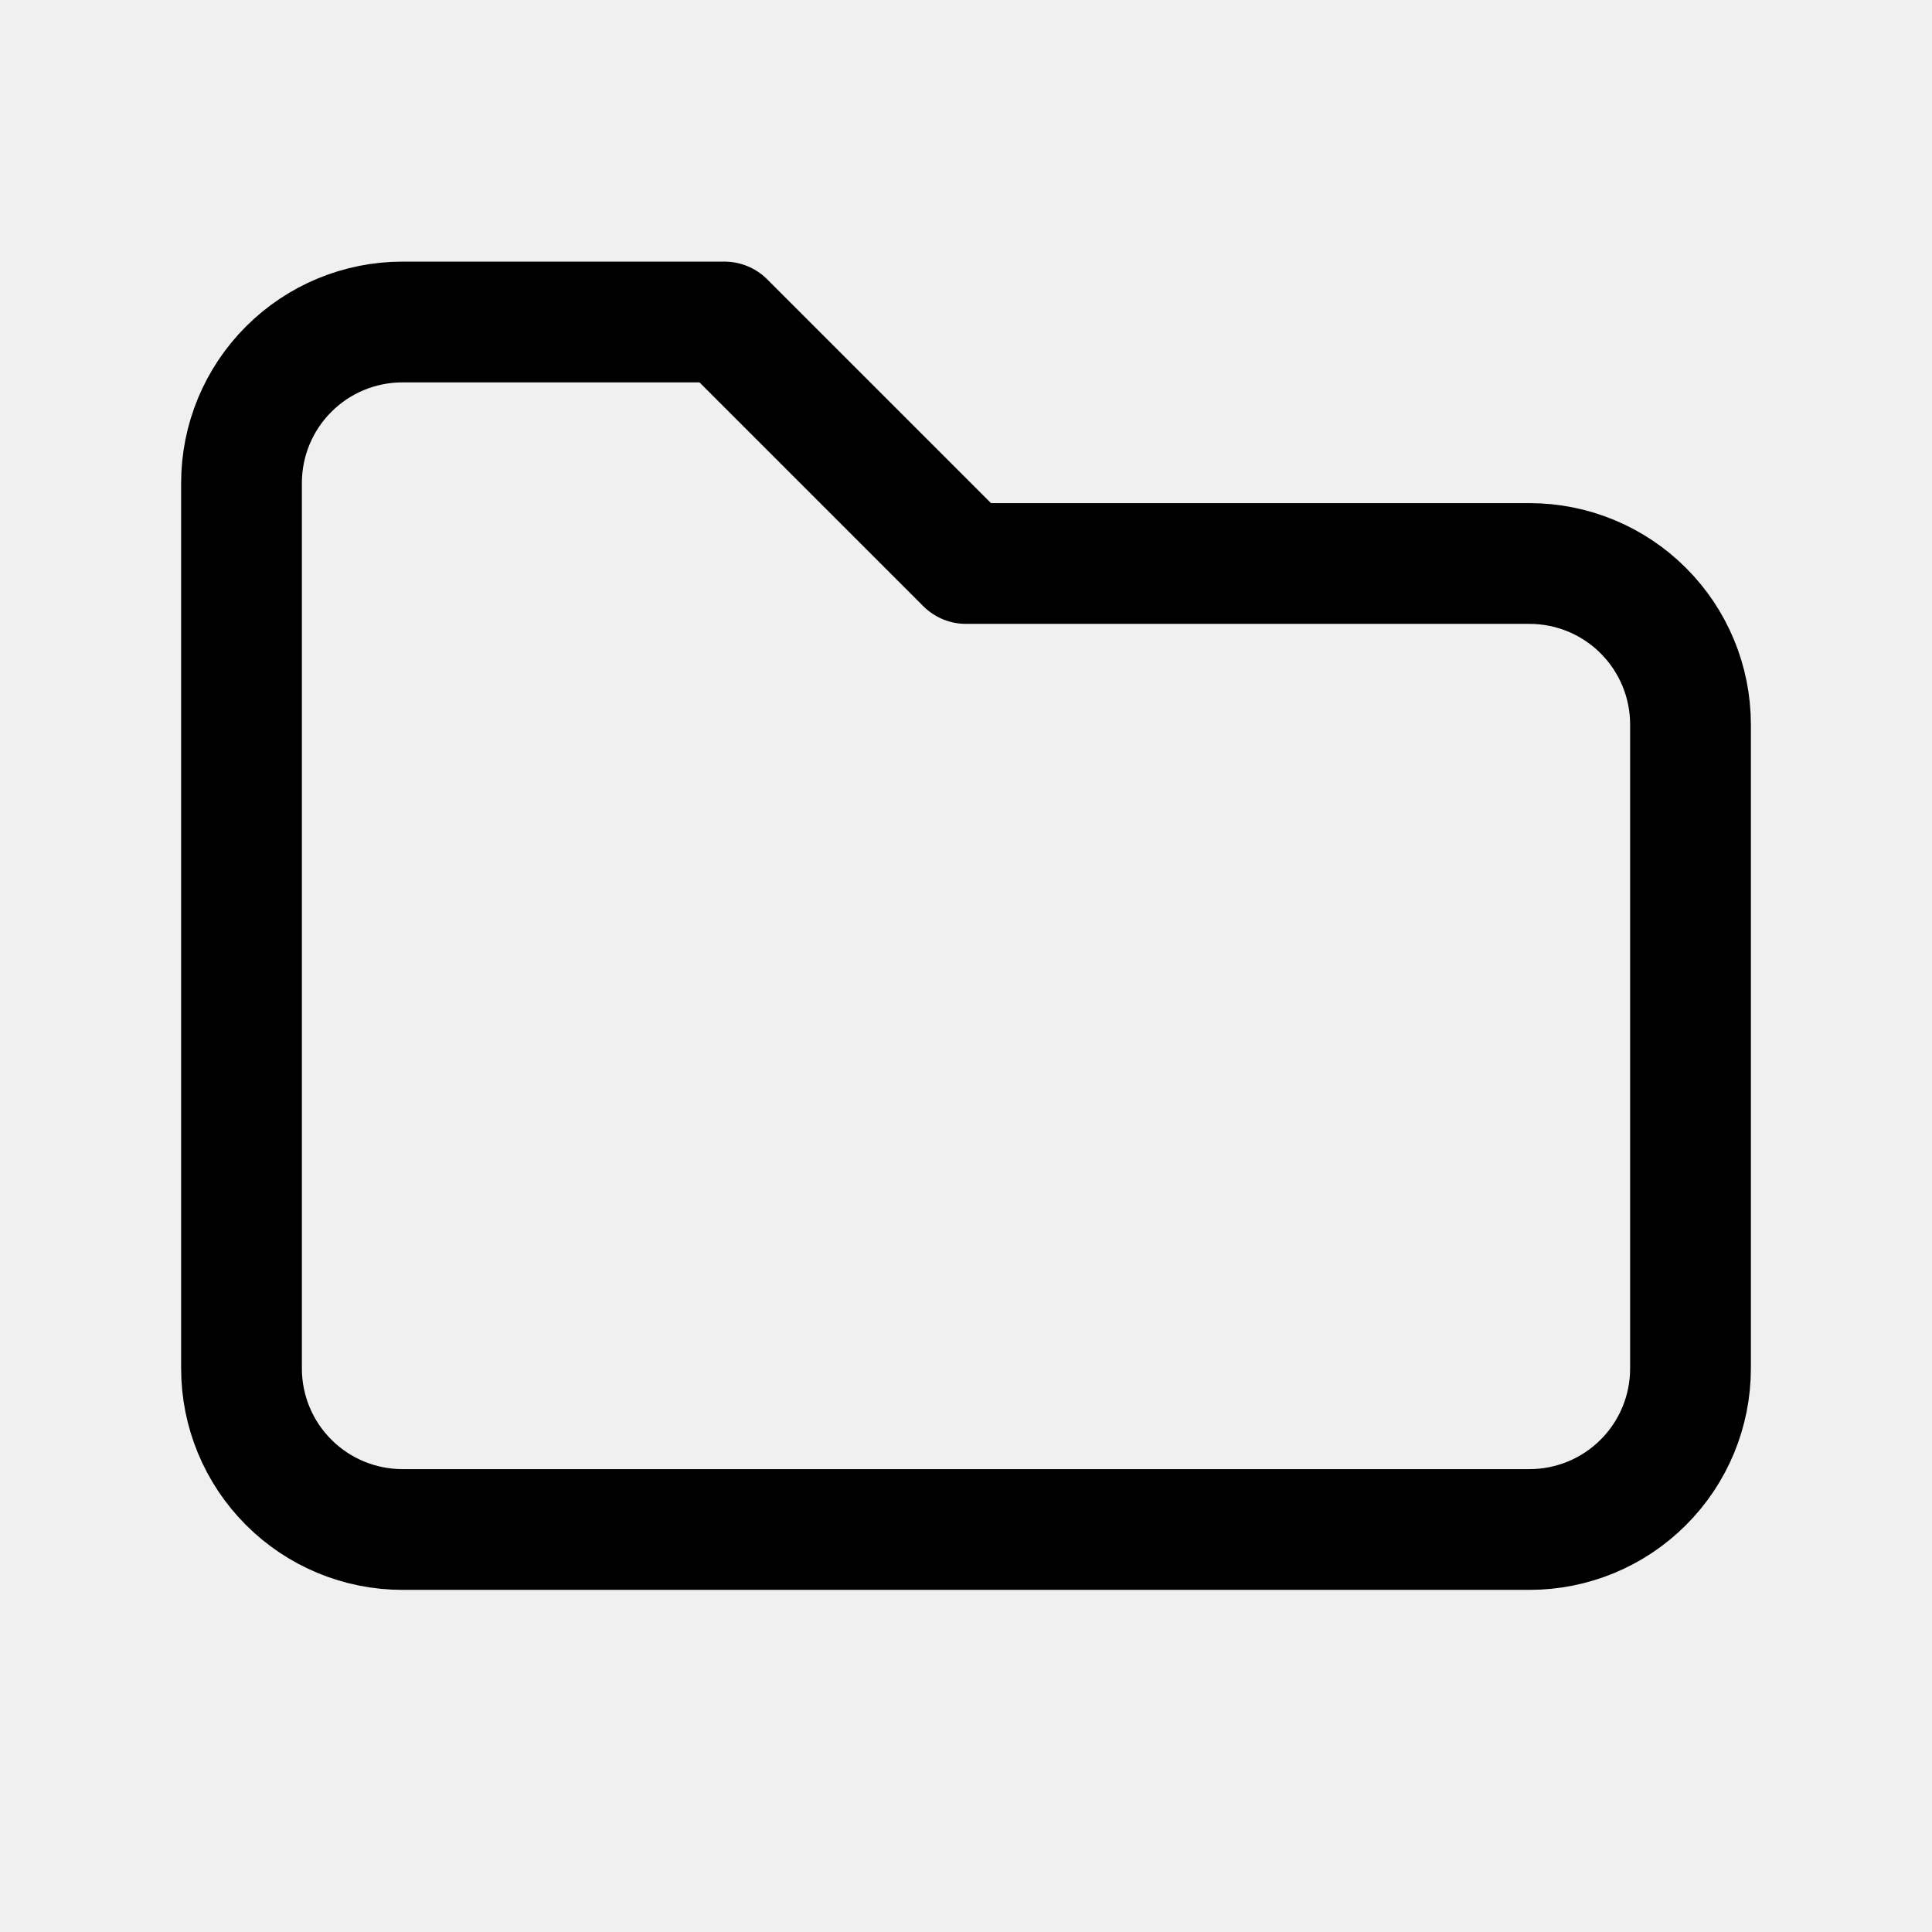
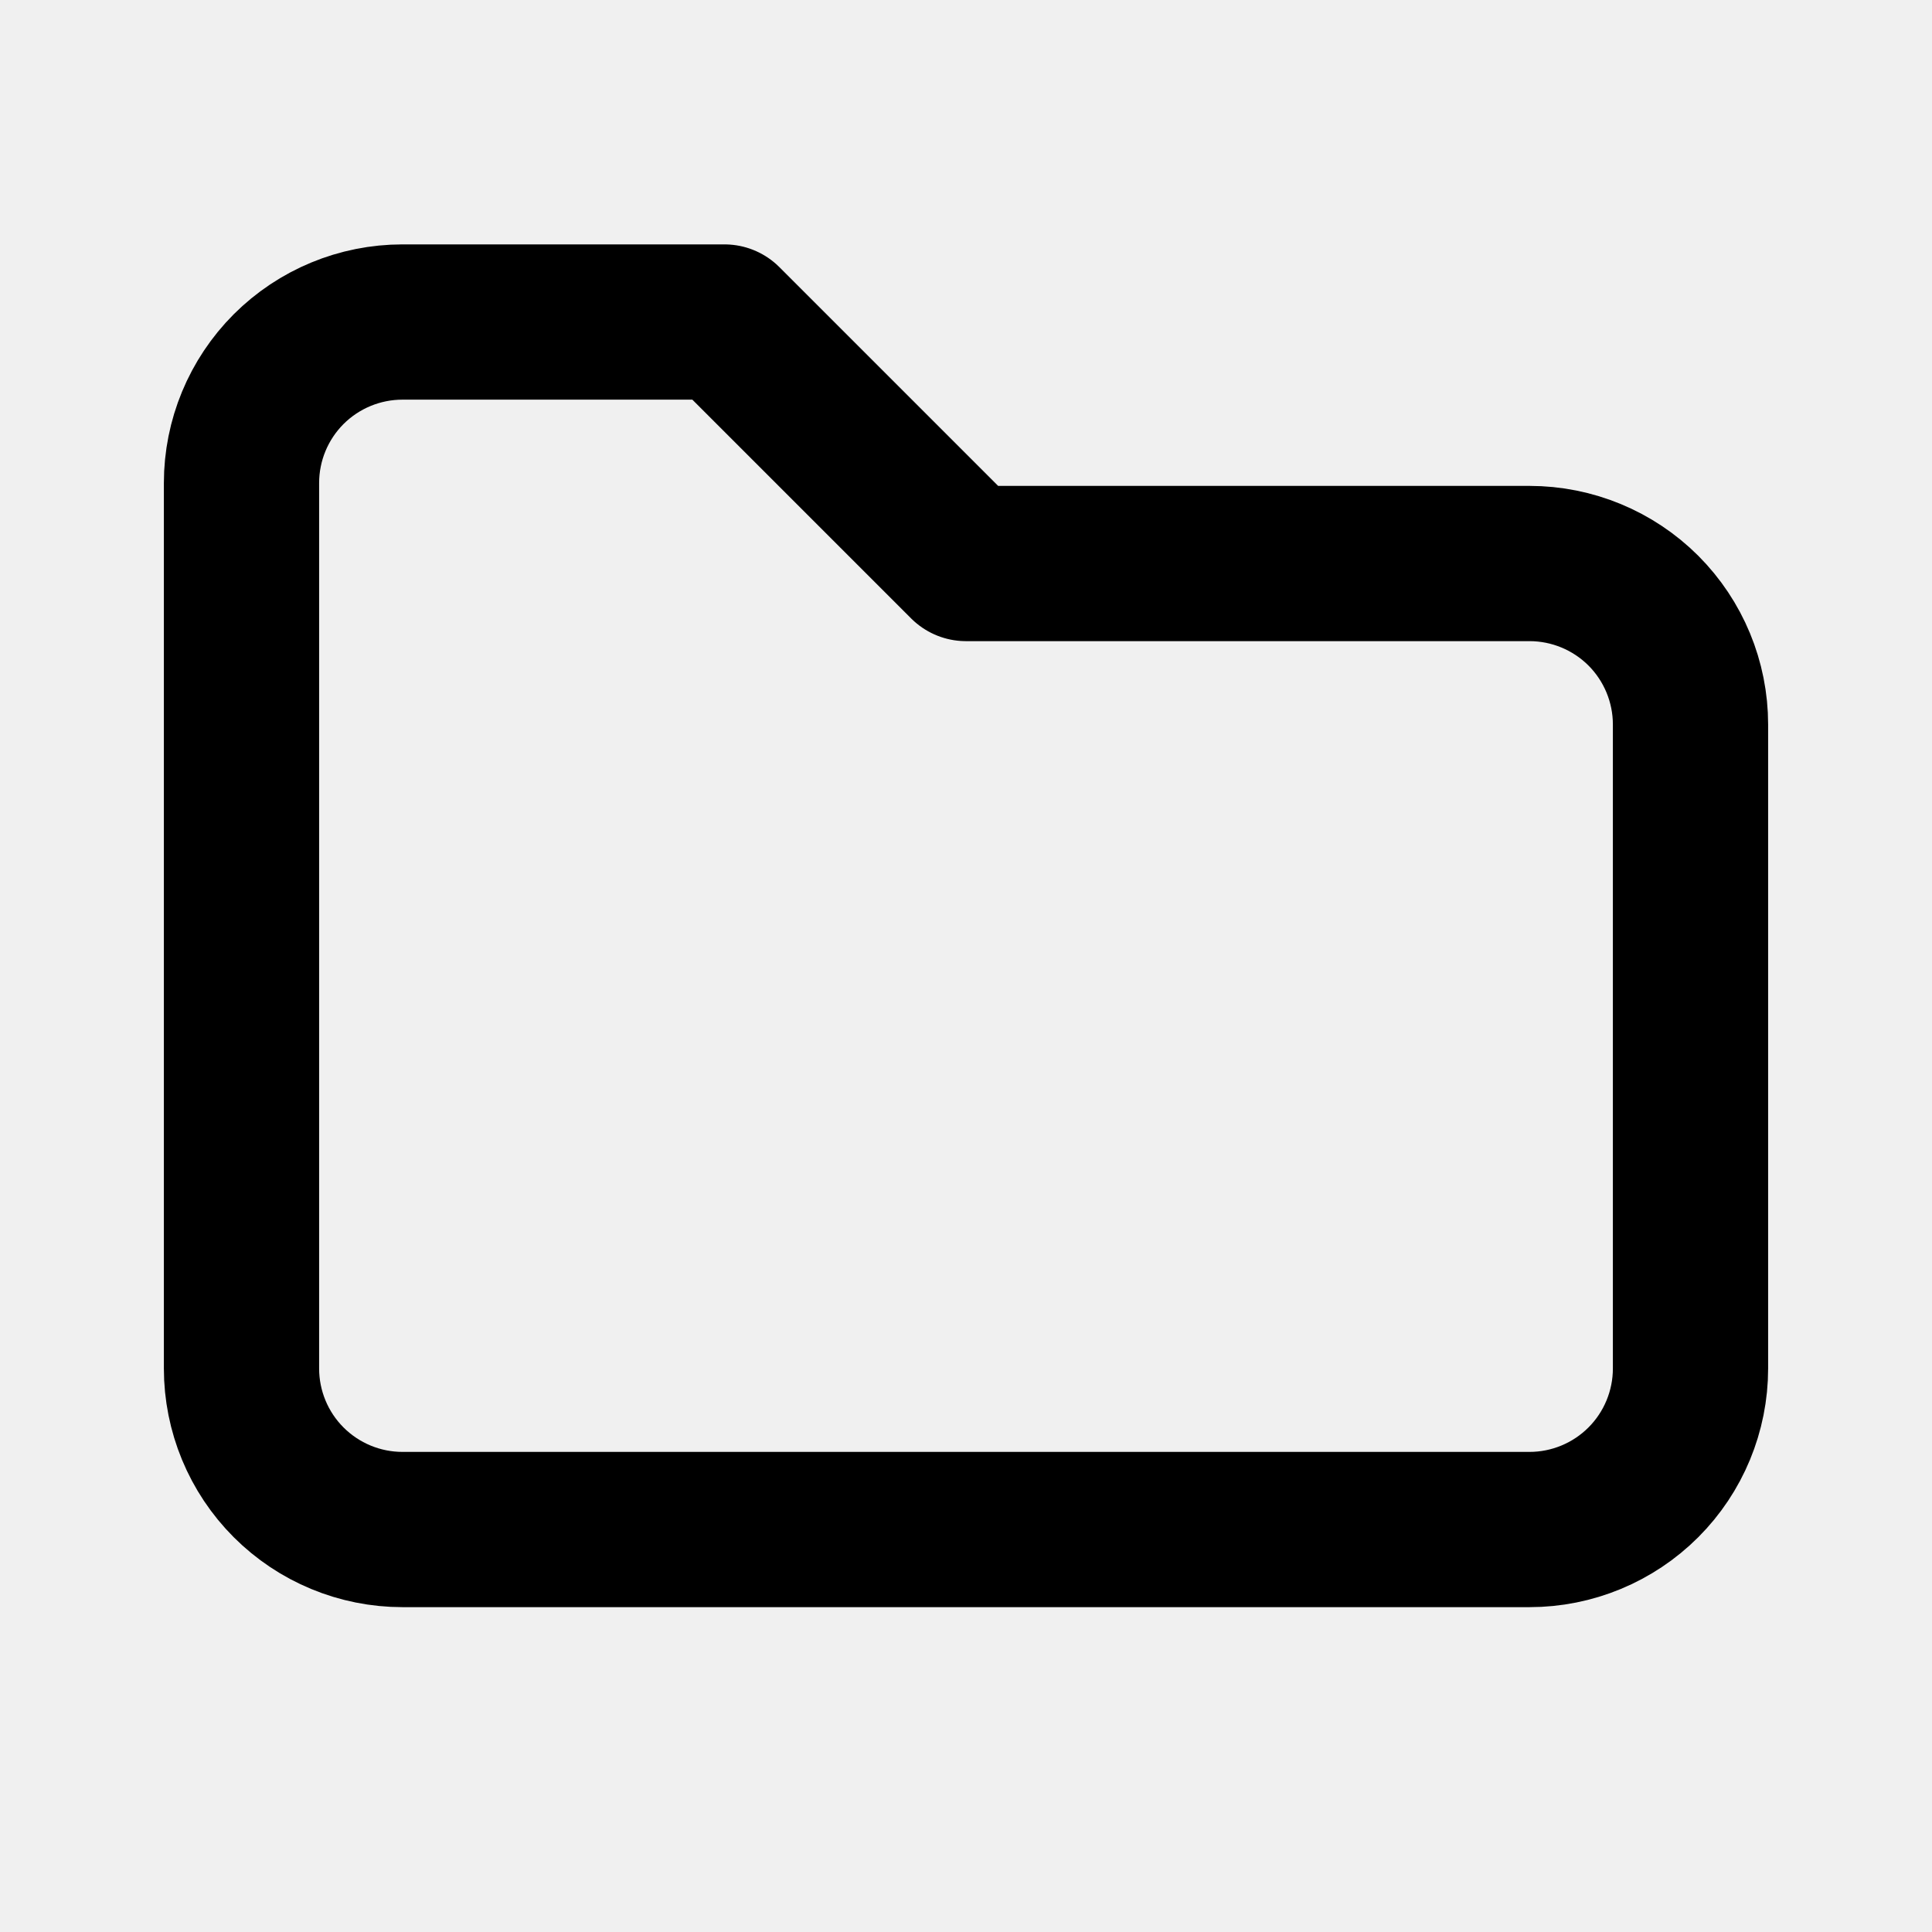
- <svg xmlns="http://www.w3.org/2000/svg" width="36" height="36" viewBox="0 0 36 36" fill="none">
+ <svg xmlns="http://www.w3.org/2000/svg" width="28" height="28" viewBox="0 0 28 28" fill="none">
  <g clip-path="url(#clip0_196_1010)">
-     <path d="M7.5 6H13.5L18 10.5H28.5C29.296 10.5 30.059 10.816 30.621 11.379C31.184 11.941 31.5 12.704 31.5 13.5V25.5C31.5 26.296 31.184 27.059 30.621 27.621C30.059 28.184 29.296 28.5 28.5 28.5H7.5C6.704 28.5 5.941 28.184 5.379 27.621C4.816 27.059 4.5 26.296 4.5 25.5V9C4.5 8.204 4.816 7.441 5.379 6.879C5.941 6.316 6.704 6 7.5 6" stroke="black" stroke-width="2.25" stroke-linecap="round" stroke-linejoin="round" />
+     <path d="M5.833 4.667H10.5L14 8.167H22.167C22.785 8.167 23.379 8.413 23.817 8.85C24.254 9.288 24.5 9.881 24.5 10.5V19.833C24.5 20.452 24.254 21.046 23.817 21.483C23.379 21.921 22.785 22.167 22.167 22.167H5.833C5.214 22.167 4.621 21.921 4.183 21.483C3.746 21.046 3.5 20.452 3.5 19.833V7C3.5 6.381 3.746 5.788 4.183 5.35C4.621 4.913 5.214 4.667 5.833 4.667" stroke="black" stroke-width="2.25" stroke-linecap="round" stroke-linejoin="round" />
  </g>
  <defs>
    <clipPath id="clip0_196_1010">
-       <rect width="36" height="36" fill="white" />
+       <rect width="28" height="28" fill="white" />
    </clipPath>
  </defs>
</svg>
